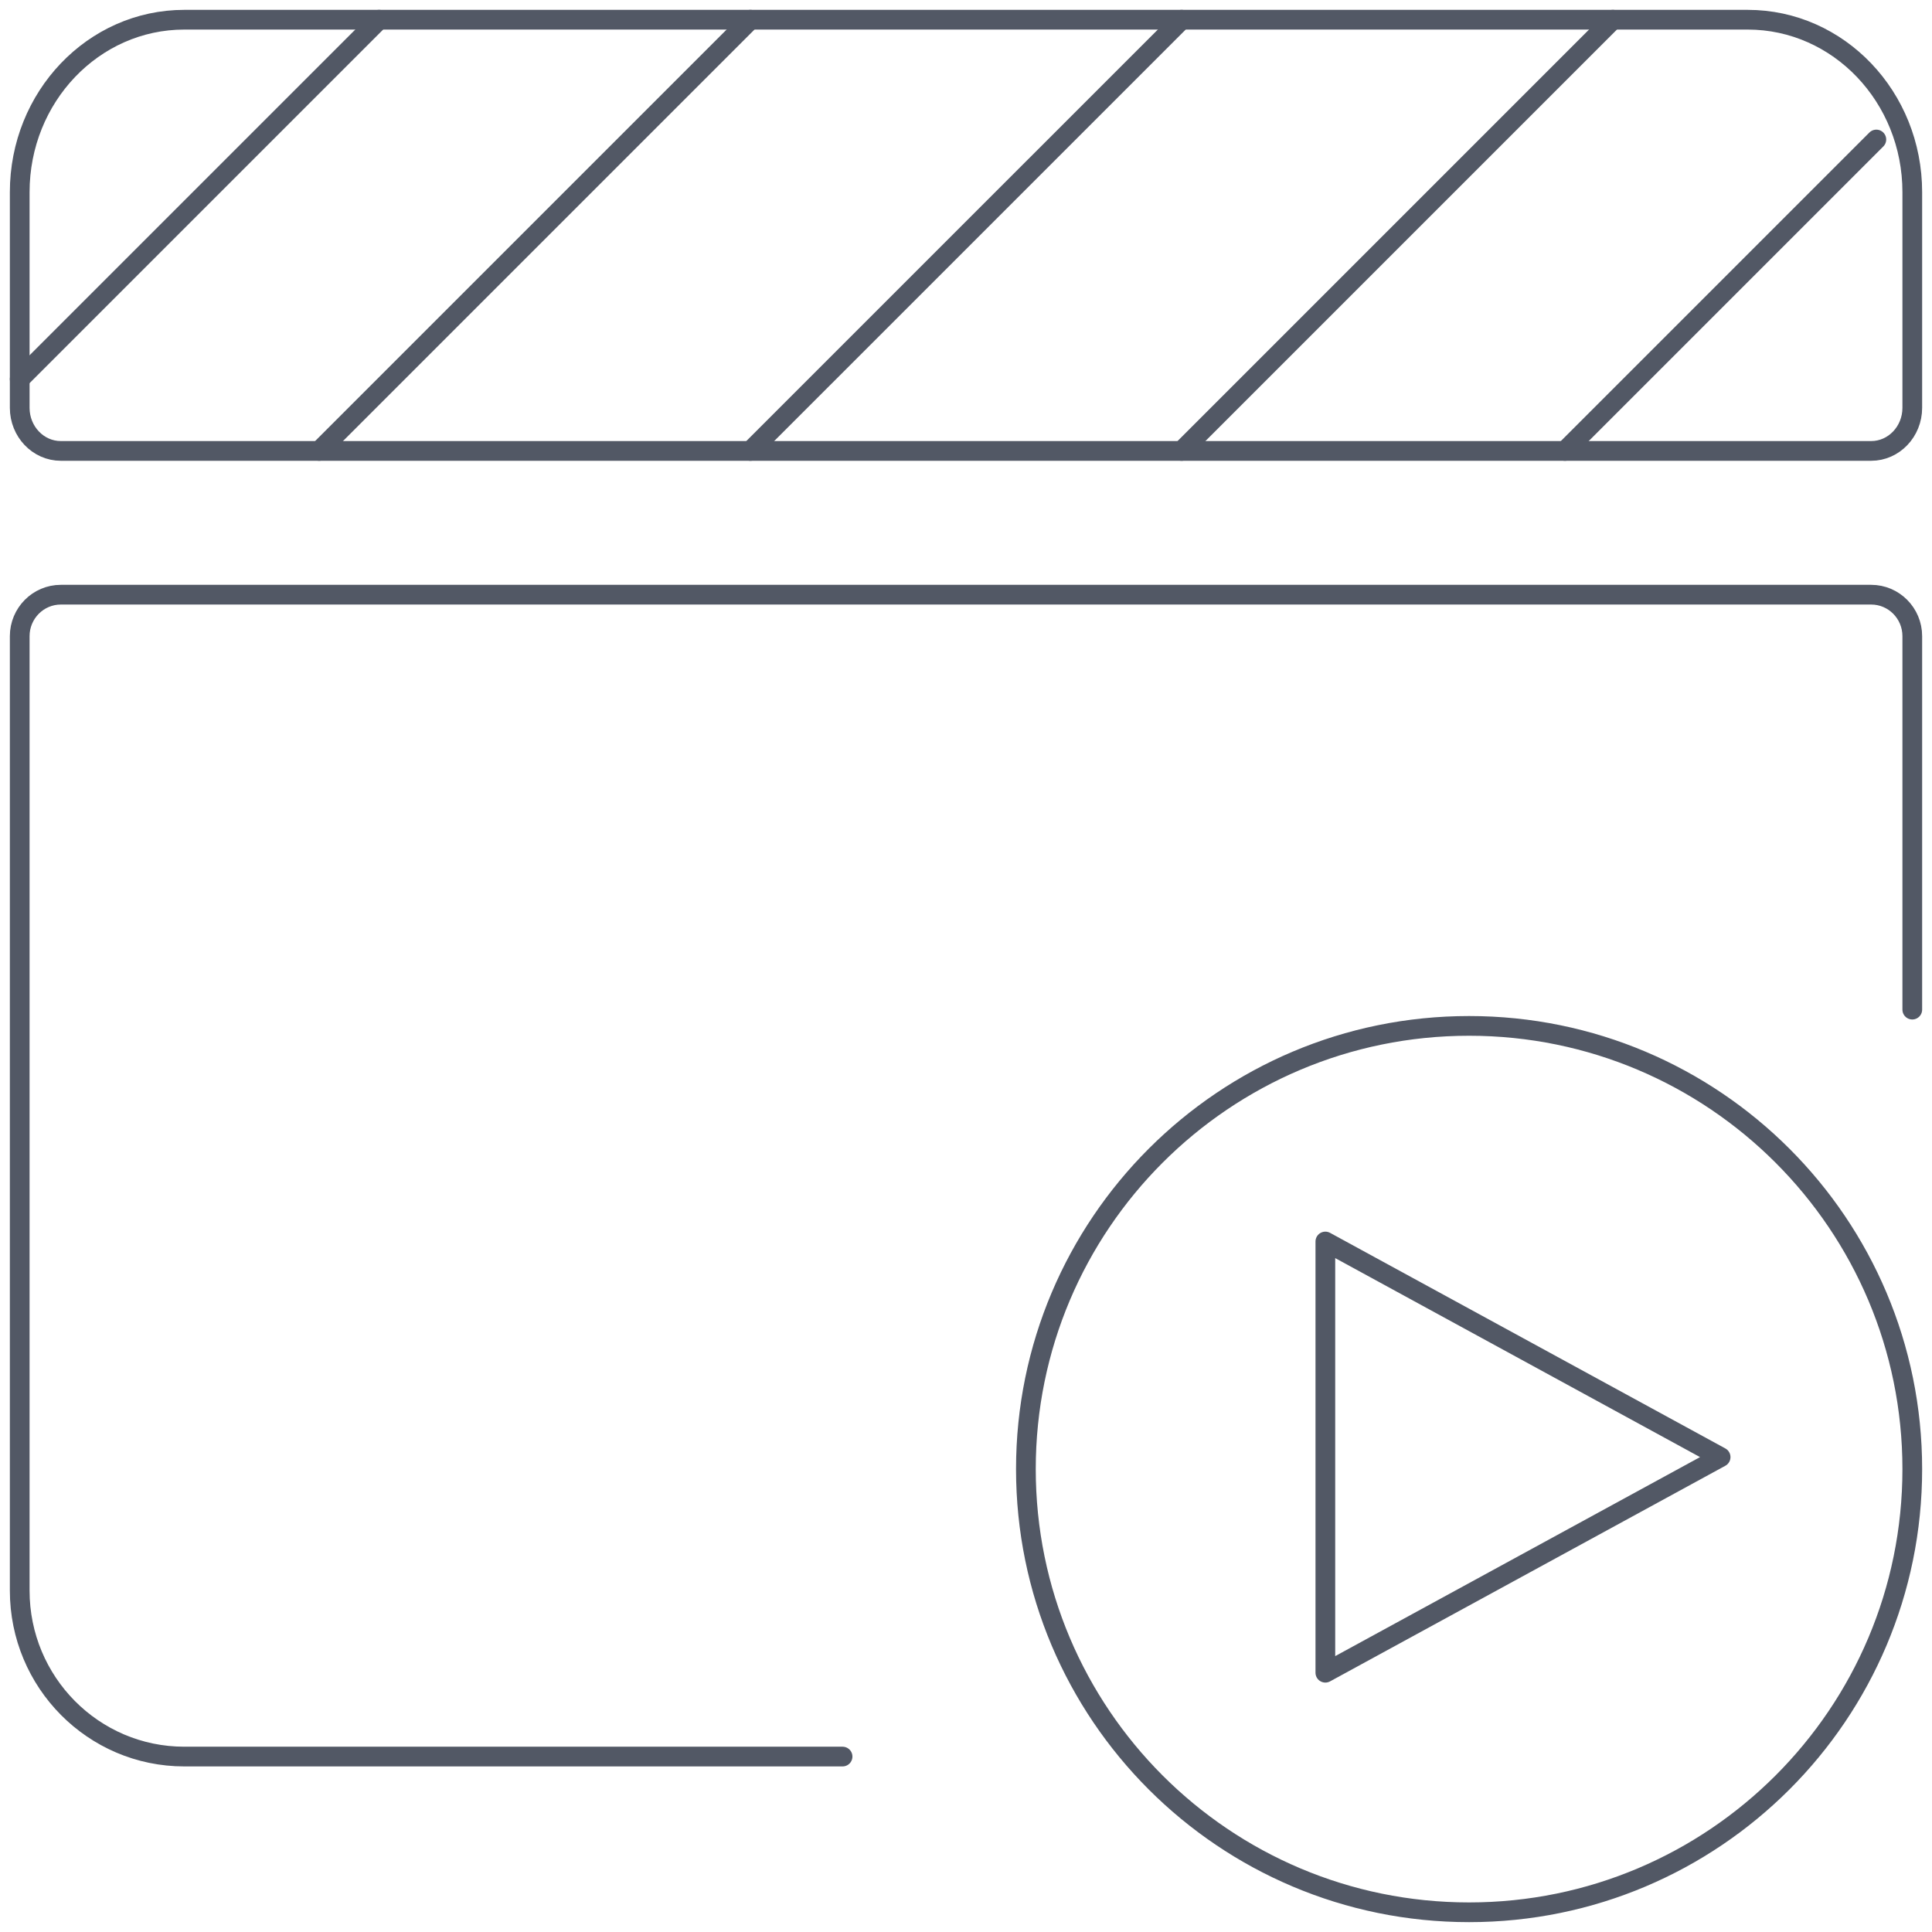
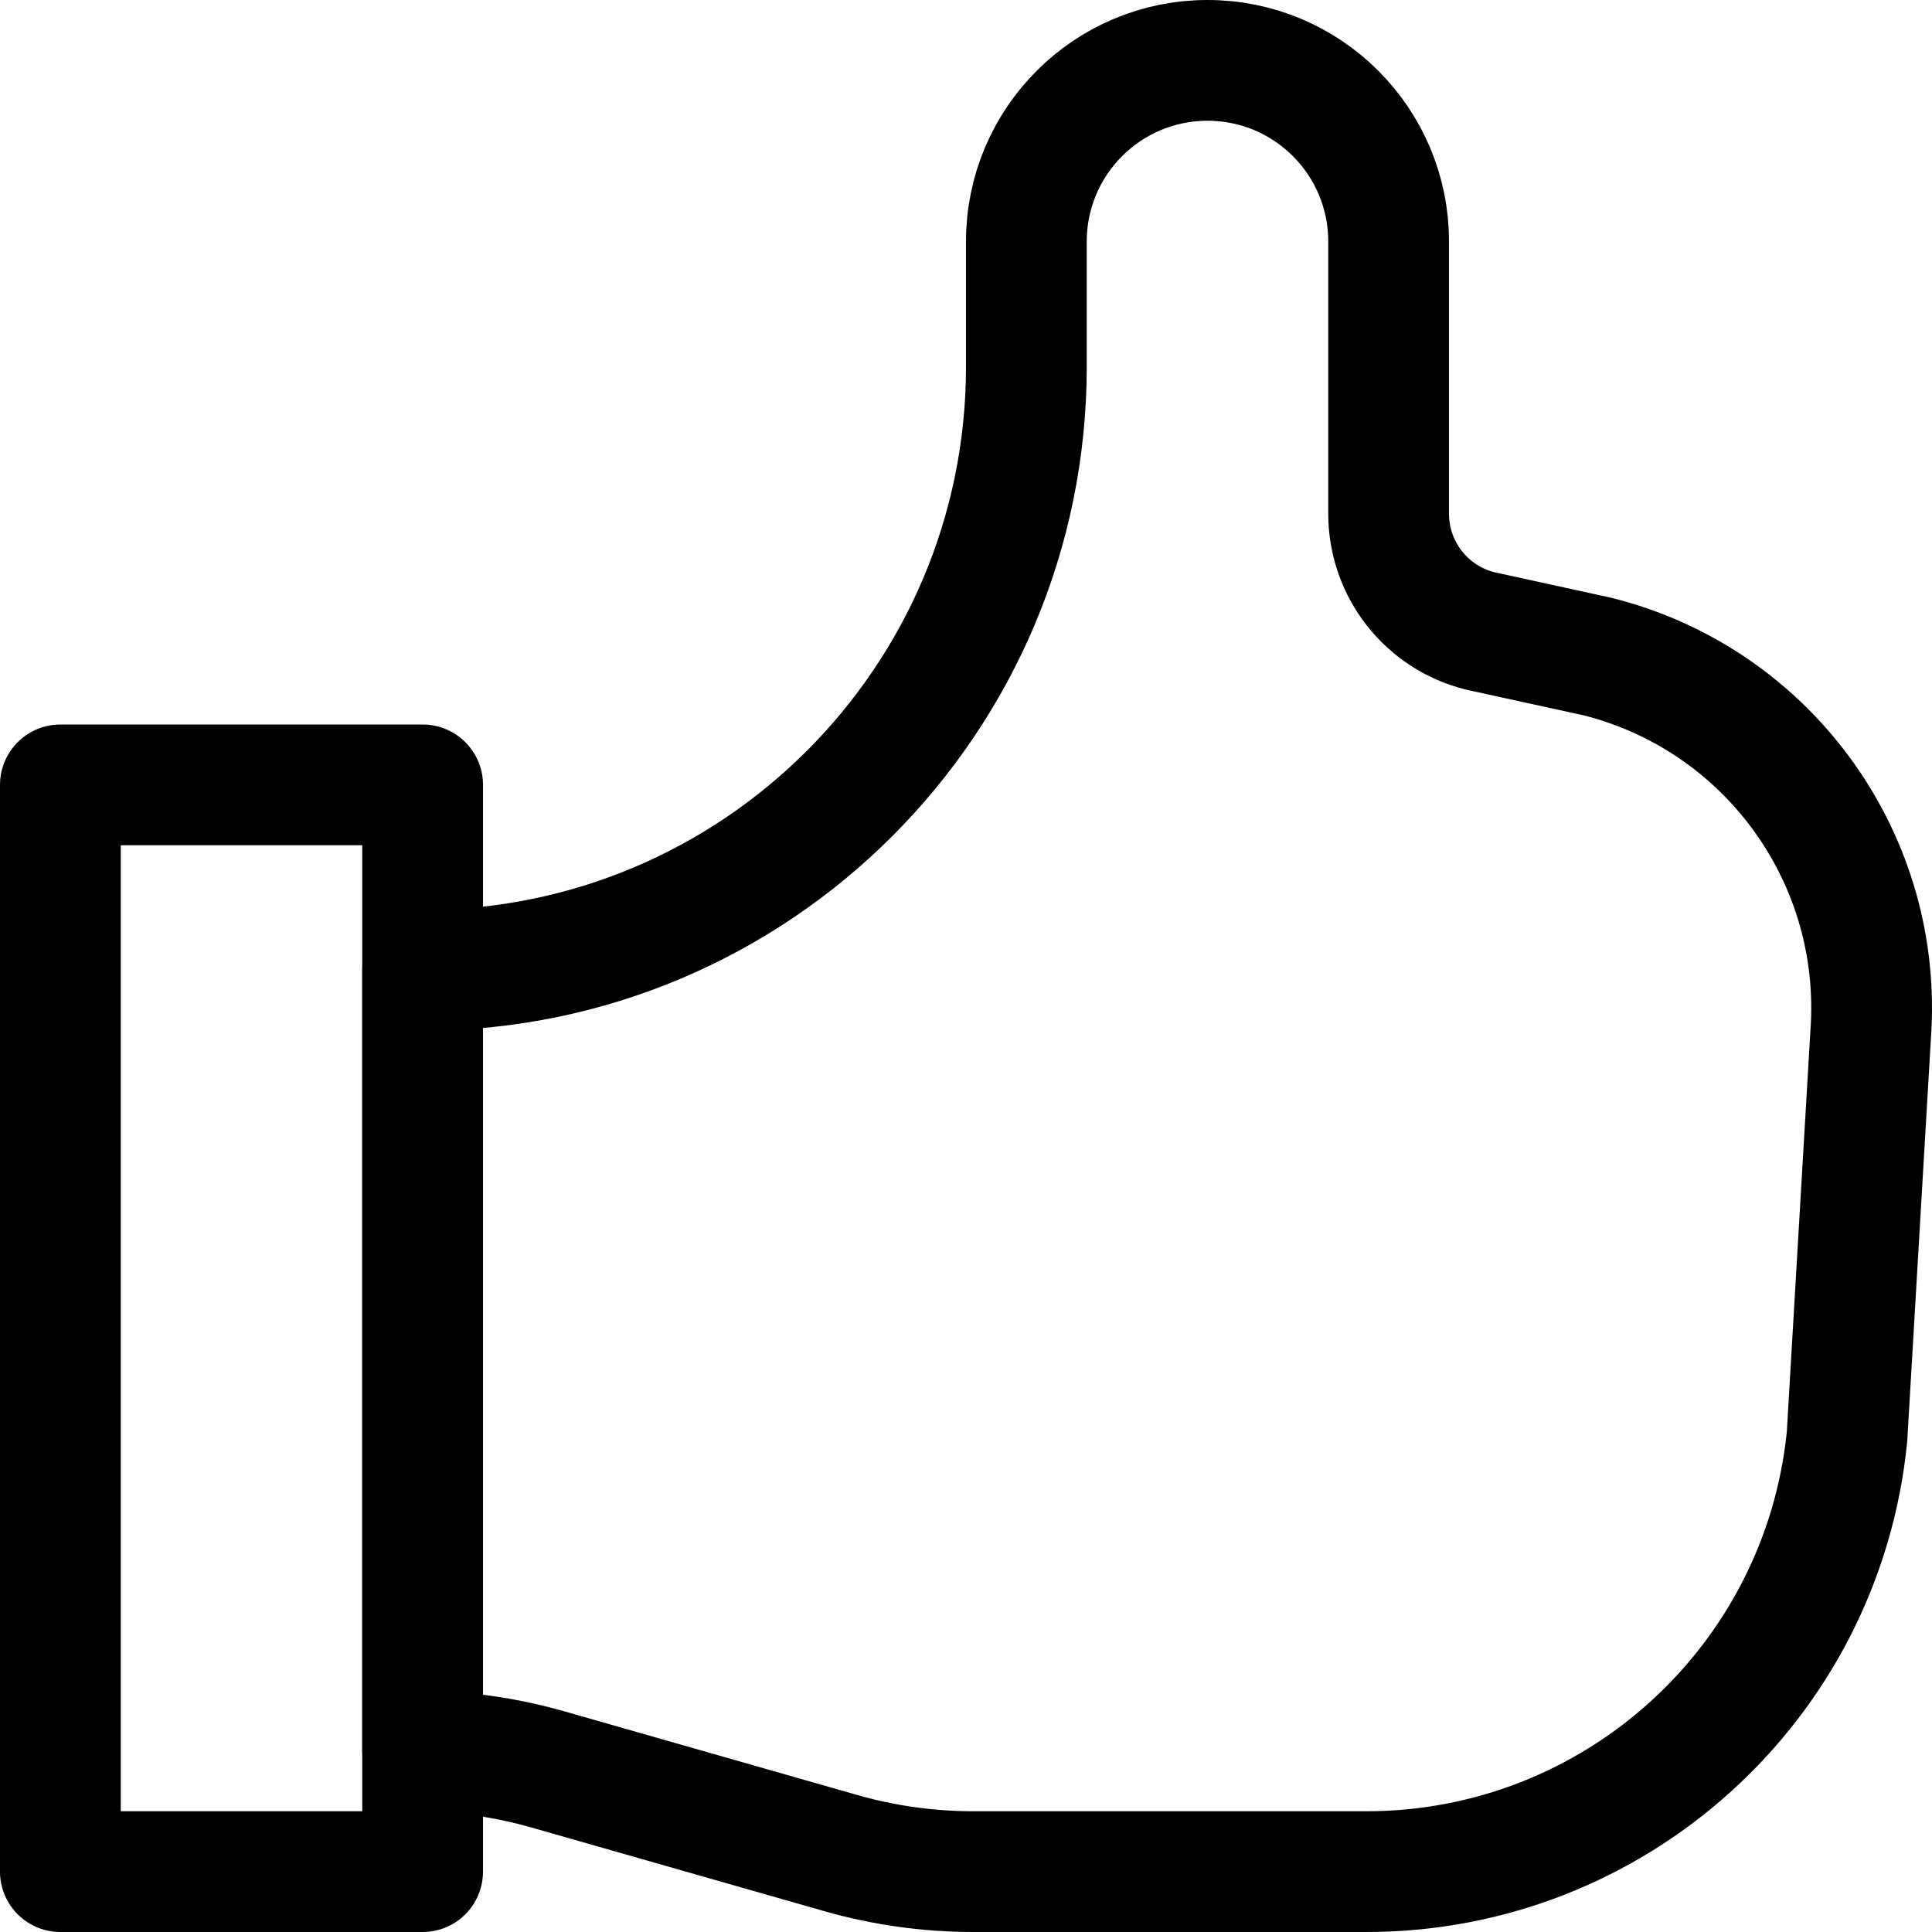
- <svg xmlns="http://www.w3.org/2000/svg" width="98px" height="98px" viewBox="0 0 98 98" version="1.1">
-   <g id="Symbols" stroke="none" stroke-width="1" fill="none" fill-rule="evenodd" stroke-linecap="round" stroke-linejoin="round">
-     <g id="Sandbox/Icons/Movie" transform="translate(1, 1)" stroke="#525865">
-       <g id="Group">
-         <path d="M73.519,51.038 C85.937,51.038 96,61.101 96,73.519 C96,85.937 85.937,96 73.519,96 C61.101,96 51.038,85.937 51.038,73.519 C51.038,61.101 61.101,51.038 73.519,51.038 Z" id="Path" />
-         <path d="M8.348,0 L87.652,0 C92.264,0 96,3.915 96,8.749 L96,19.686 C96,20.893 95.065,21.873 93.913,21.873 L2.087,21.873 C0.935,21.873 0,20.893 0,19.686 L0,8.749 C0,3.915 3.736,0 8.348,0 Z" id="Path" />
-         <line x1="0" y1="18.228" x2="18.228" y2="0" id="Path" />
-         <line x1="15.19" y1="21.873" x2="37.063" y2="0" id="Path" />
-         <line x1="37.063" y1="21.873" x2="58.937" y2="0" id="Path" />
-         <line x1="58.937" y1="21.873" x2="80.81" y2="0" id="Path" />
-         <line x1="78.38" y1="21.873" x2="94.177" y2="6.076" id="Path" />
-         <path d="M96,50.213 L96,31.269 C96,30.108 95.065,29.165 93.913,29.165 L2.087,29.165 C0.935,29.165 0,30.108 0,31.269 L0,79.682 C0,84.334 3.736,88.101 8.348,88.101 L41.739,88.101" id="Path" />
-         <polygon id="Path" points="66.228 61.975 66.228 83.848 86.278 72.911" />
-       </g>
-     </g>
-   </g>
+ <svg xmlns="http://www.w3.org/2000/svg" viewBox="0 0 24 24">
+   <defs>
+     <style>.a{fill:none;stroke:currentColor;stroke-linecap:round;stroke-linejoin:round;stroke-width:1.5px;}</style>
+   </defs>
+   <path class="a" d="M5.25,21.751a6,6,0,0,1,1.558.23l3.634,1.038a6,6,0,0,0,1.647.231h4.885a6,6,0,0,0,5.97-5.4l.3-5.1a4.5,4.5,0,0,0-3.4-4.594l-1.455-.318A1.5,1.5,0,0,1,17.25,6.382V3a2.25,2.25,0,0,0-4.5,0V4.554a7.5,7.5,0,0,1-7.5,7.5Z" />
+   <rect class="a" x="0.75" y="9.75" width="4.5" height="13.5" />
</svg>
